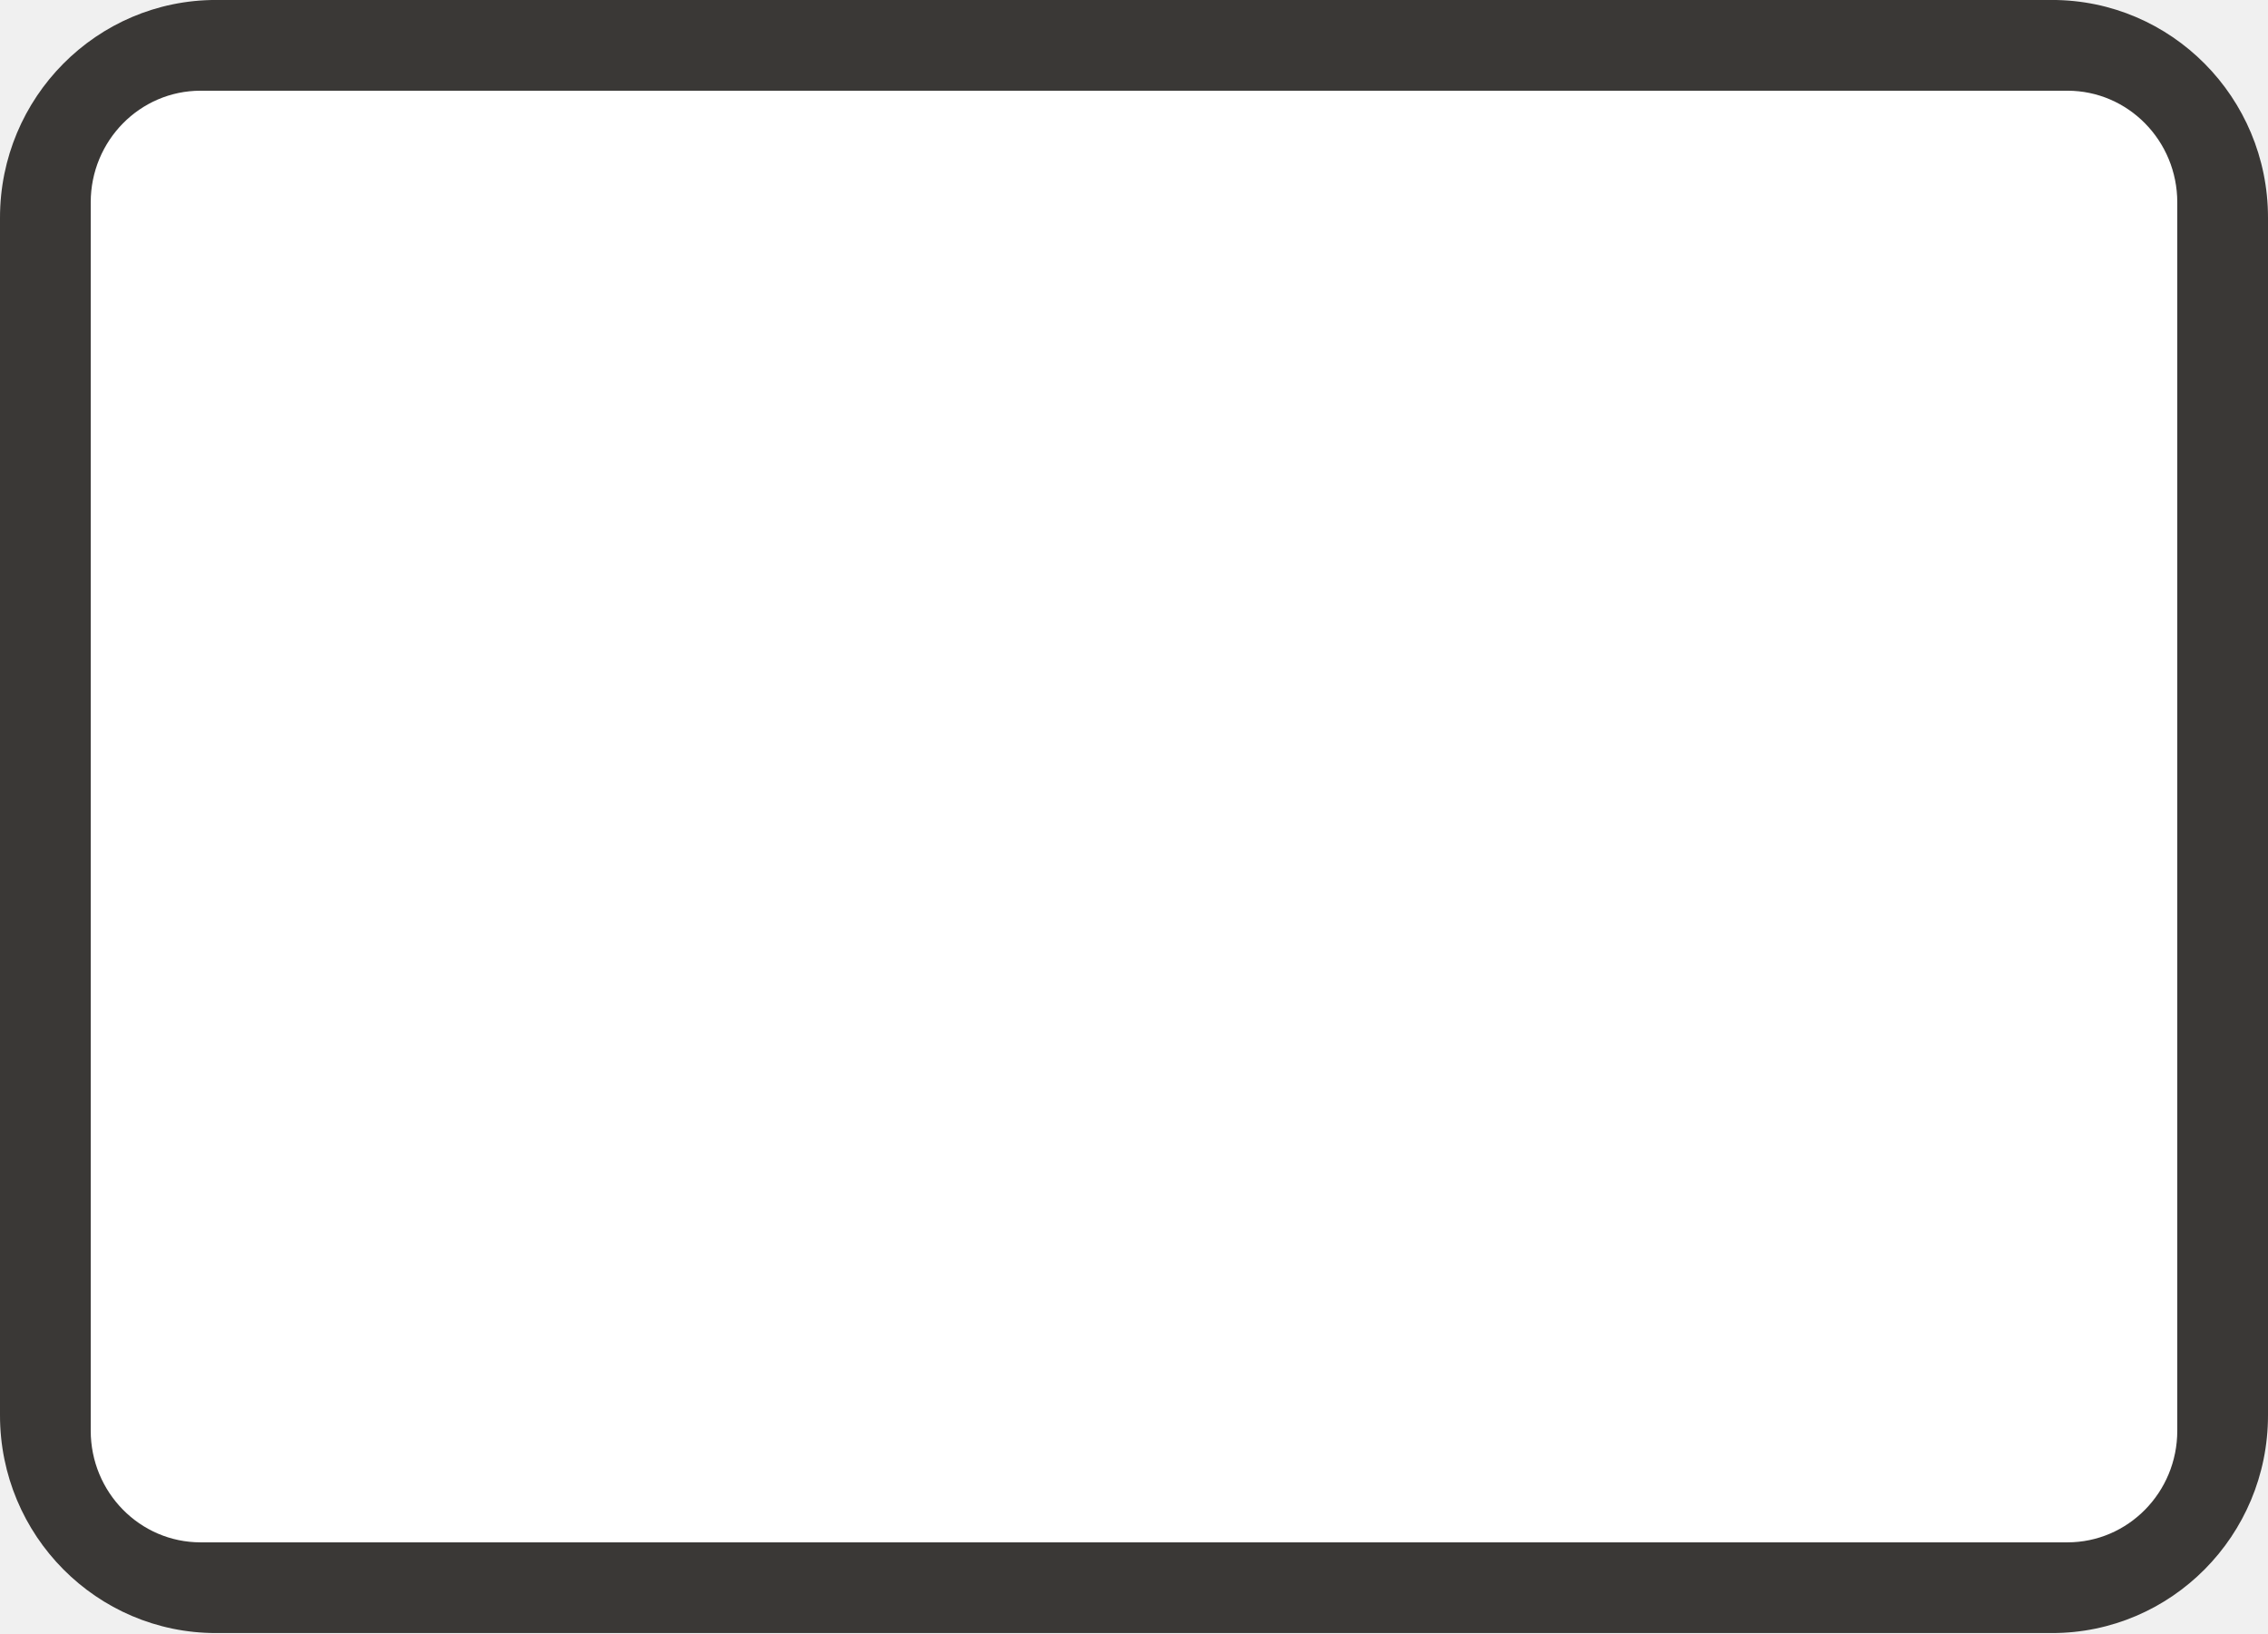
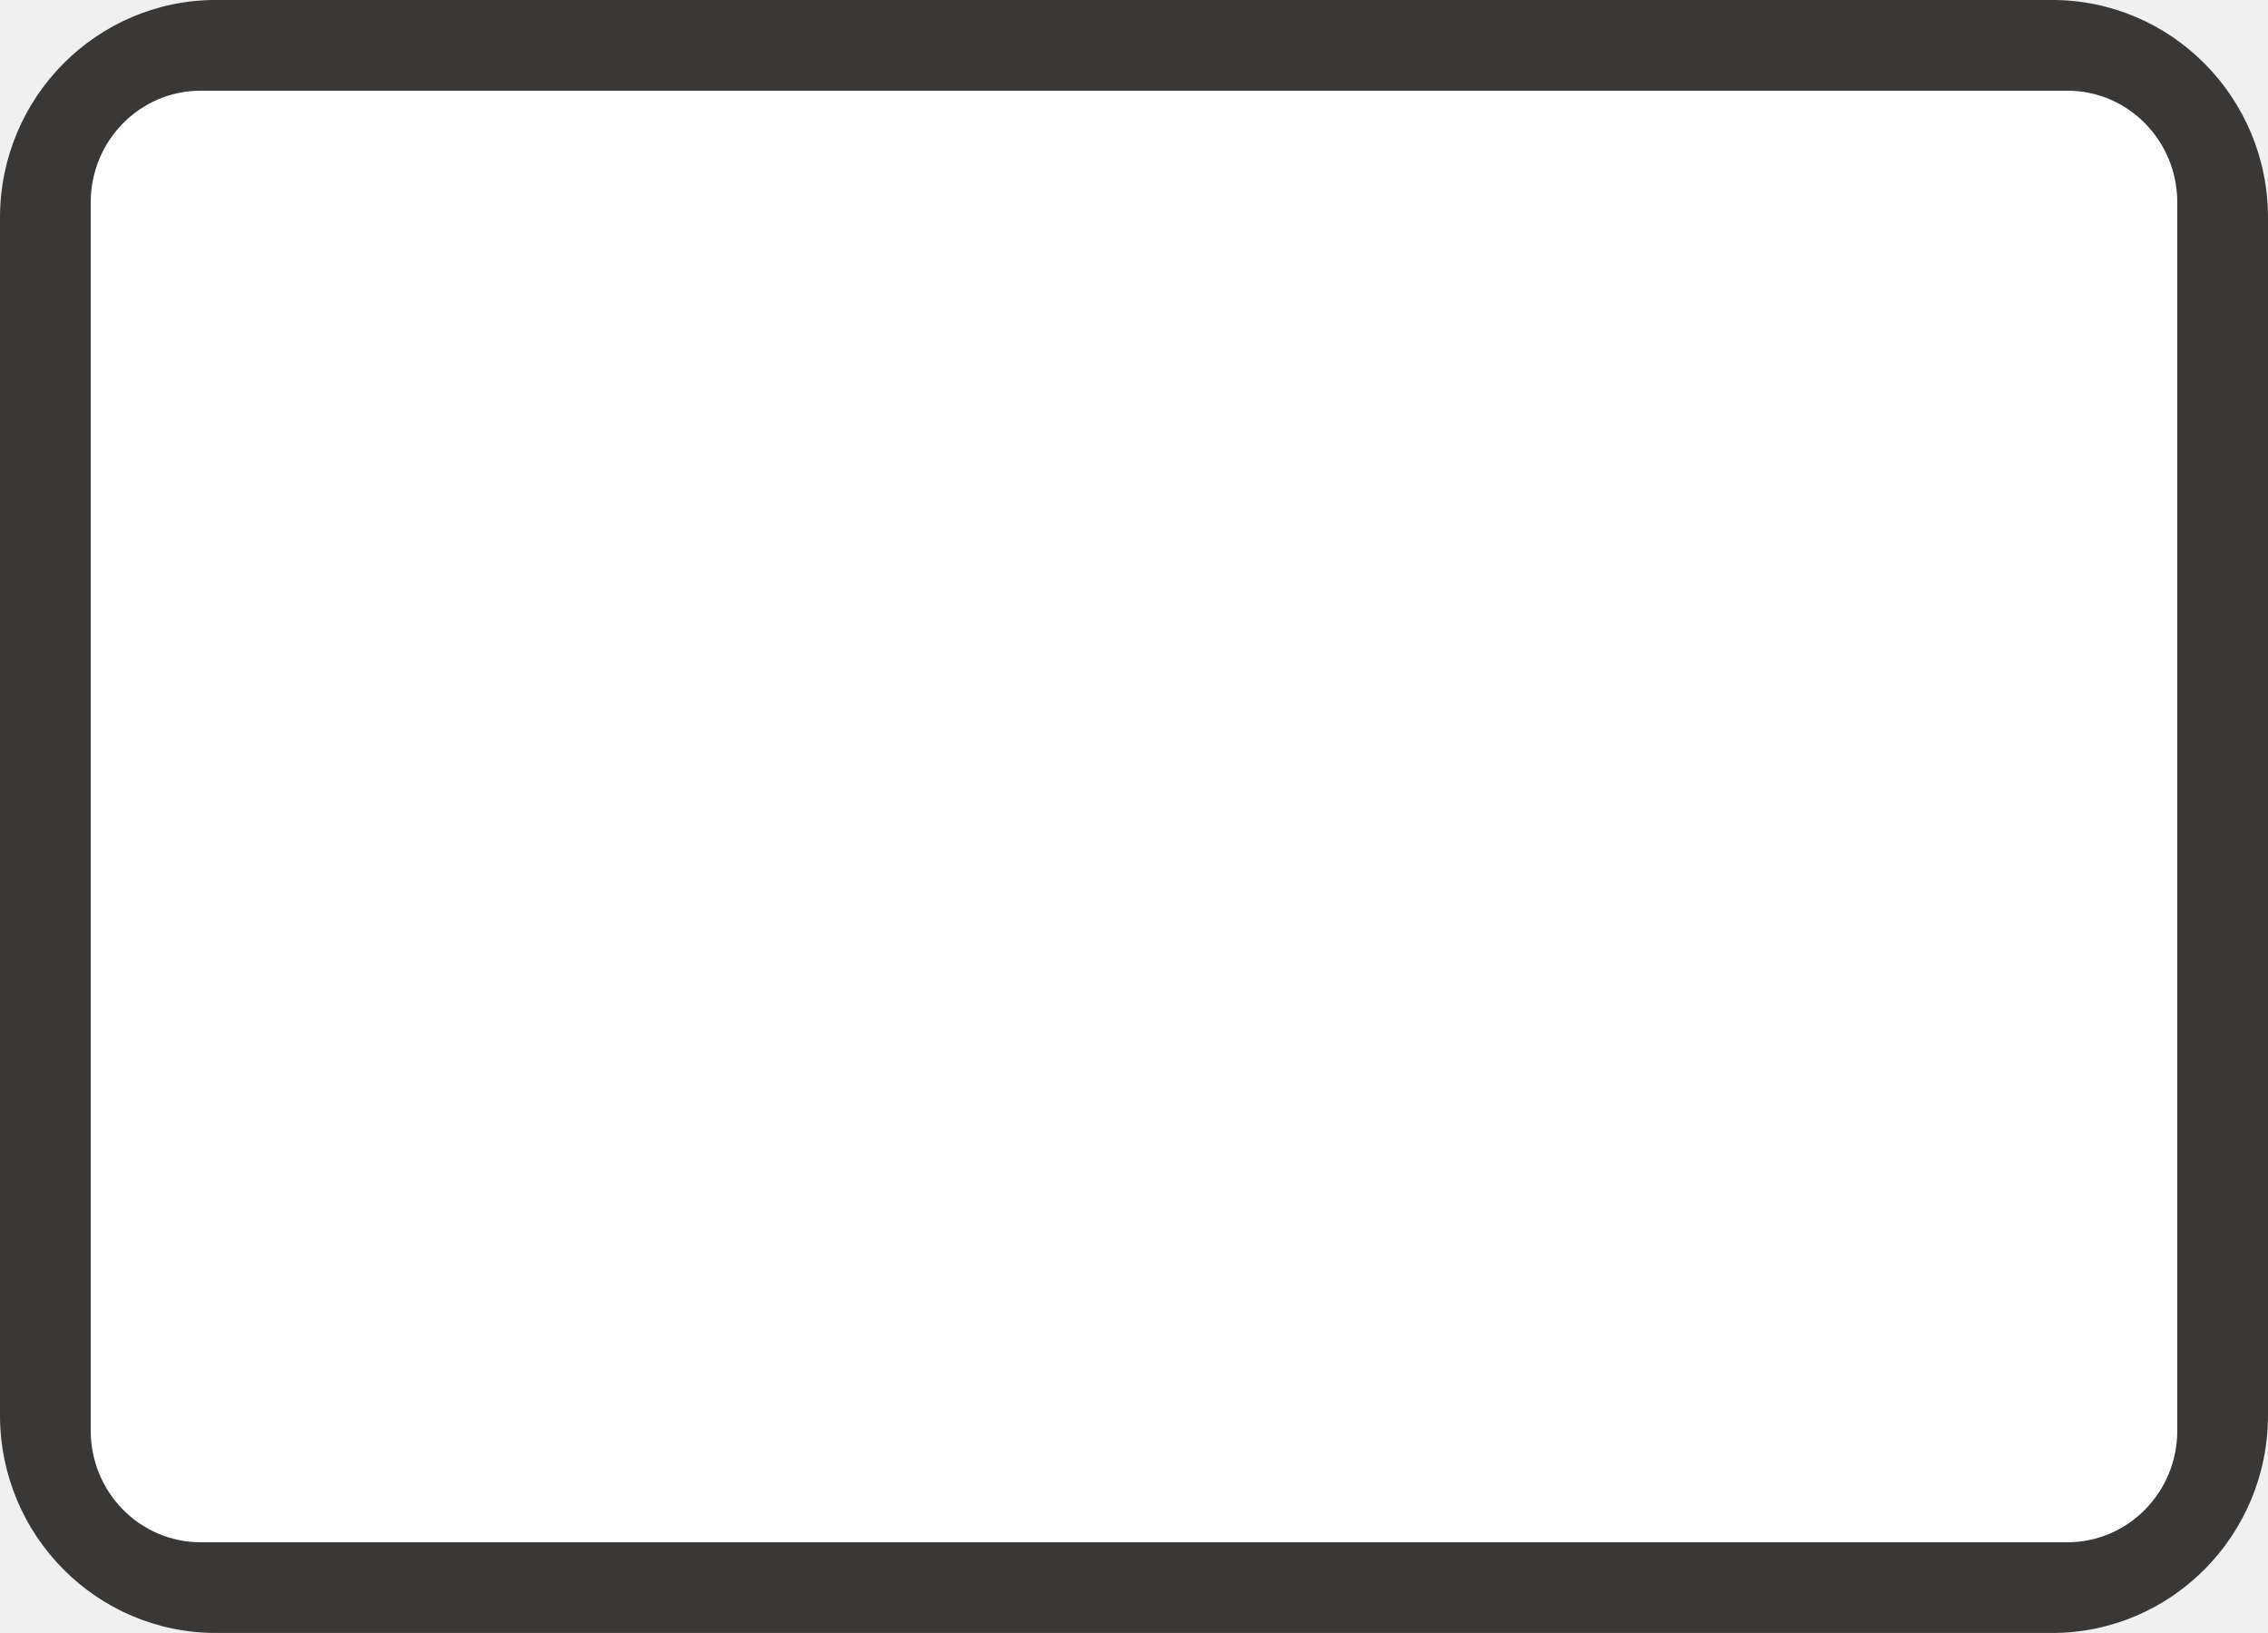
- <svg xmlns="http://www.w3.org/2000/svg" viewBox="0 0 25 18" version="1.1" id="svg5037" height="15.3" width="21.25">
+ <svg xmlns="http://www.w3.org/2000/svg" viewBox="0 0 25 18" version="1.1" id="svg5037" height="18" width="25">
  <defs id="defs5039" />
  <g transform="translate(-54.99999,-921.3622)" id="layer1">
    <g id="generic-md-2" transform="translate(-180,480)">
      <rect transform="translate(0,-1.5169706e-4)" rx="2.381" ry="2.4" style="color:#3a3836;display:inline;overflow:visible;visibility:visible;fill:#3a3836;fill-opacity:1;fill-rule:evenodd;stroke:none;stroke-width:1.195;marker:none;enable-background:accumulate" id="rect3449" width="25" height="18" x="235" y="441.362" />
      <rect rx="1.211" ry="1.231" y="442.362" x="236" height="16" width="23" id="rect3451" style="color:#3a3836;display:inline;overflow:visible;visibility:visible;fill:#ffffff;fill-opacity:1;fill-rule:evenodd;stroke:none;stroke-width:1.221;marker:none;enable-background:accumulate" />
    </g>
  </g>
</svg>
